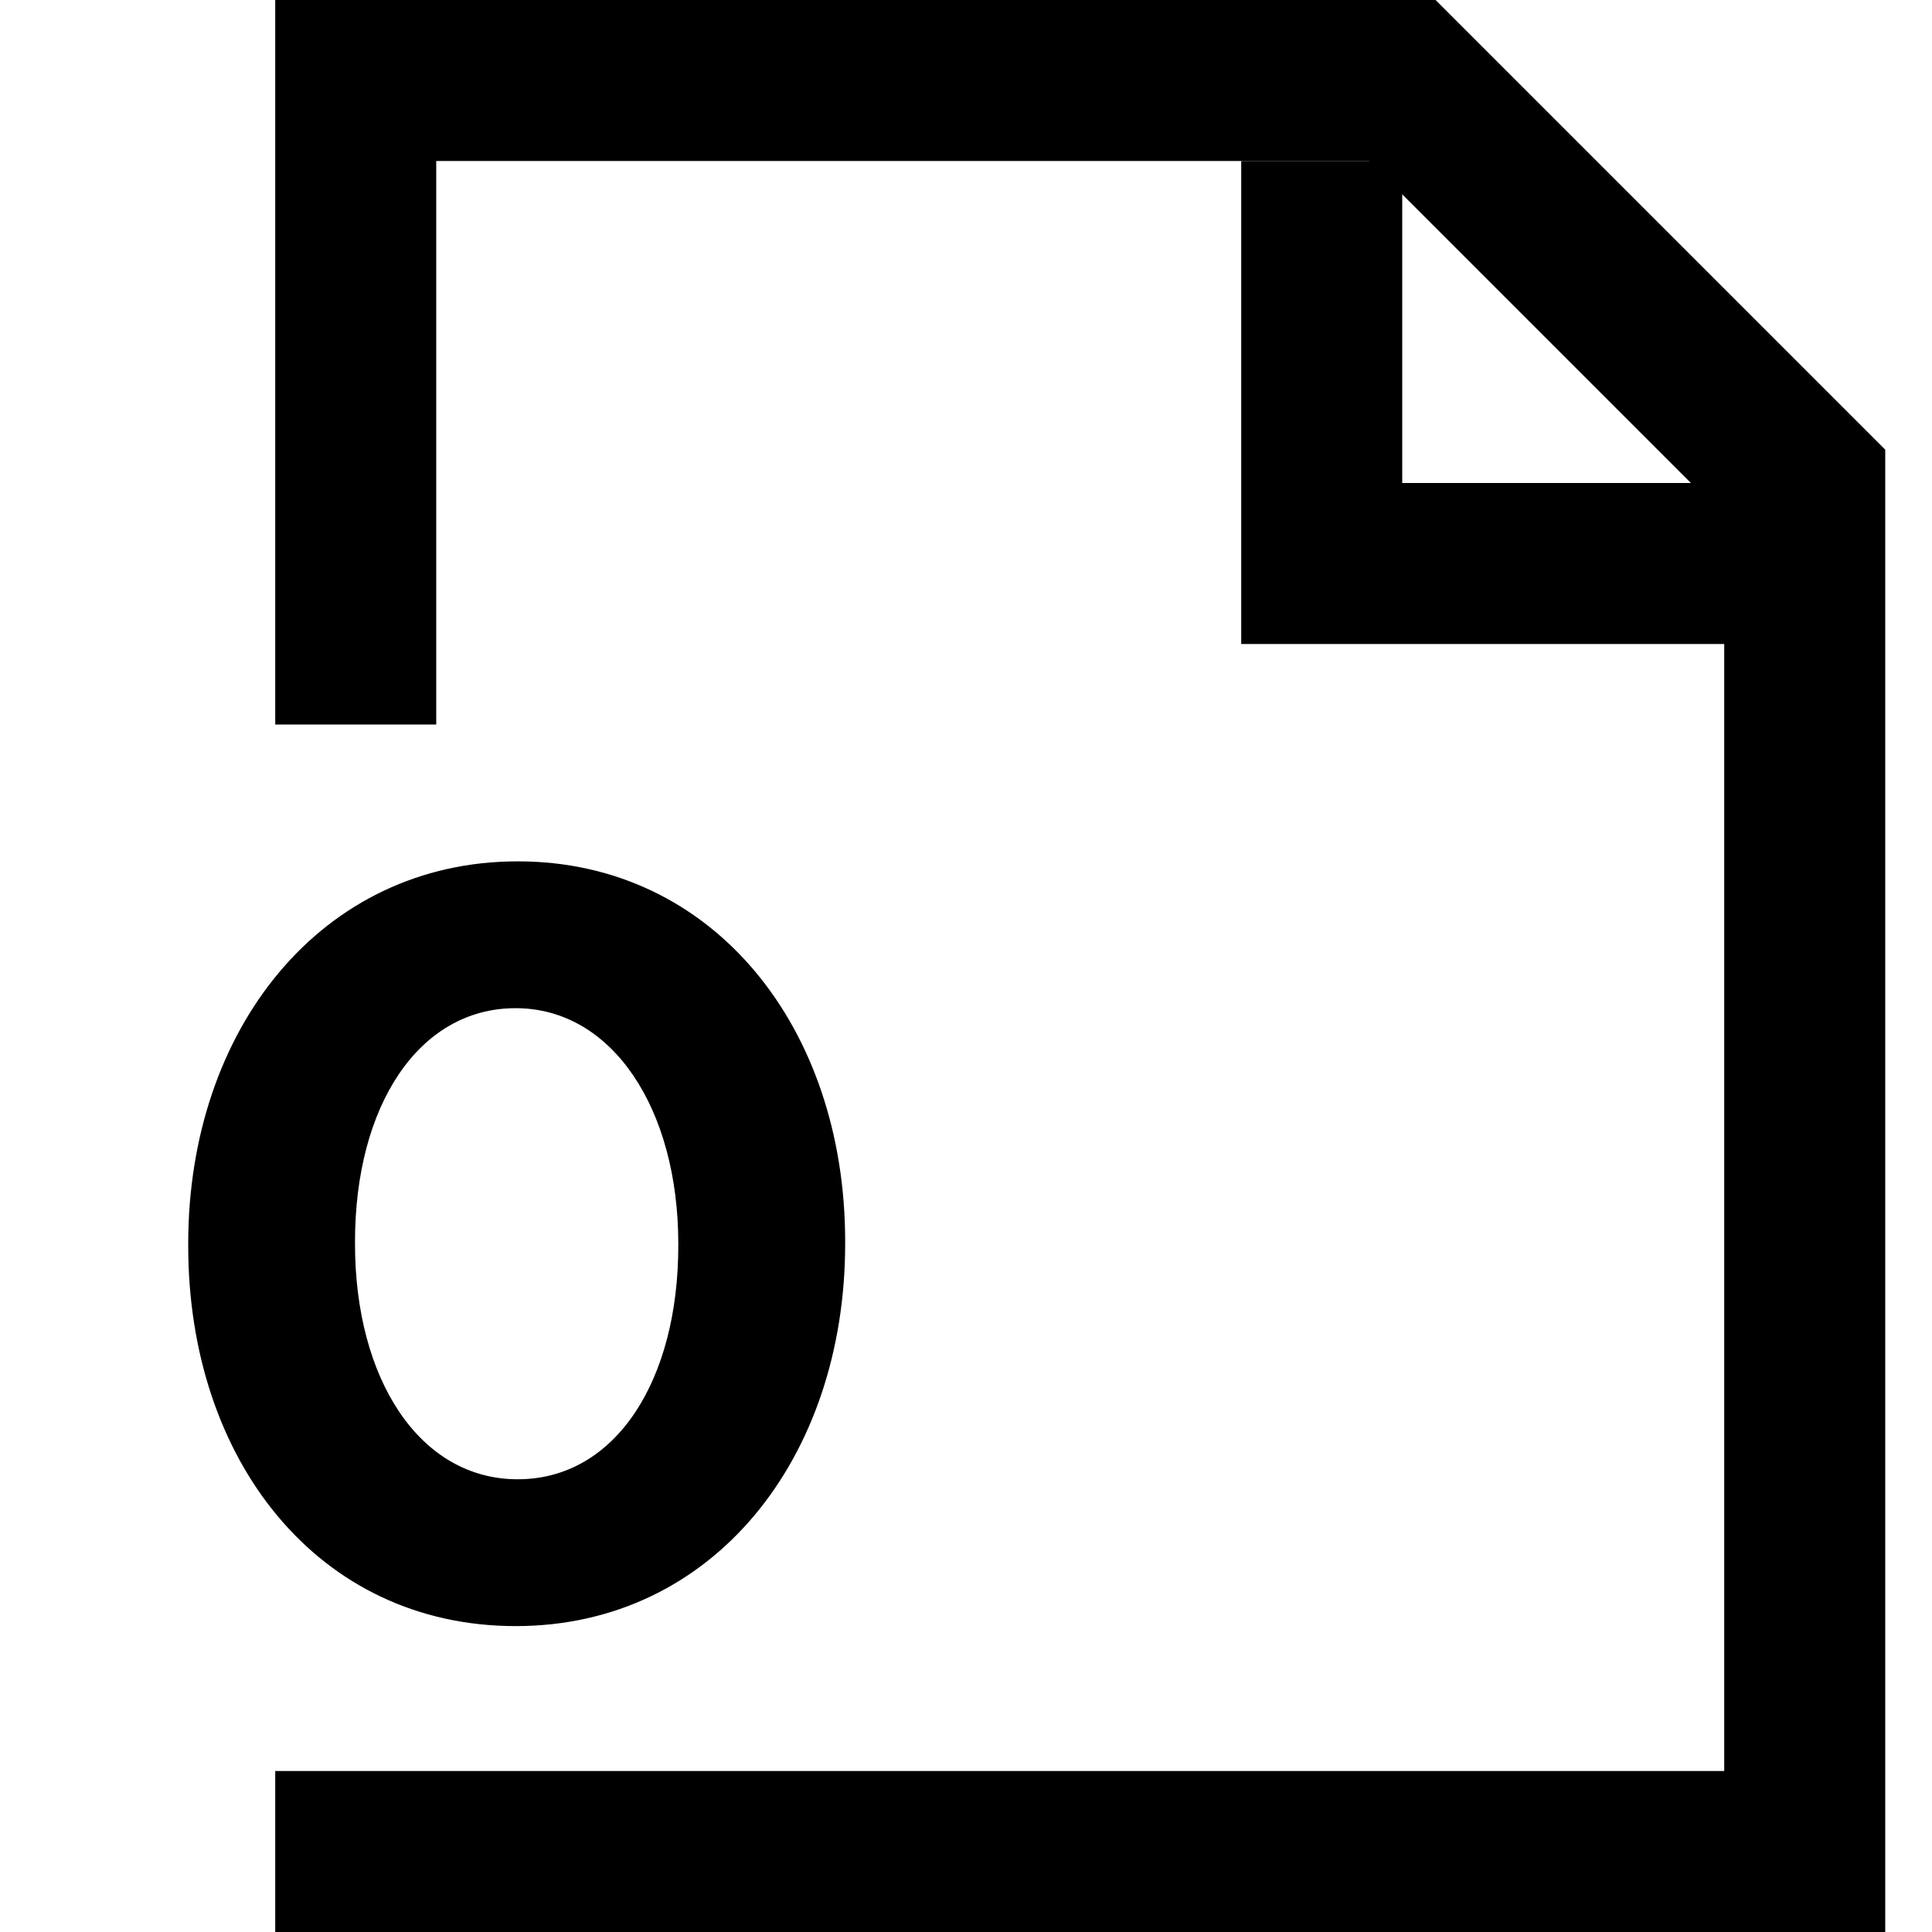
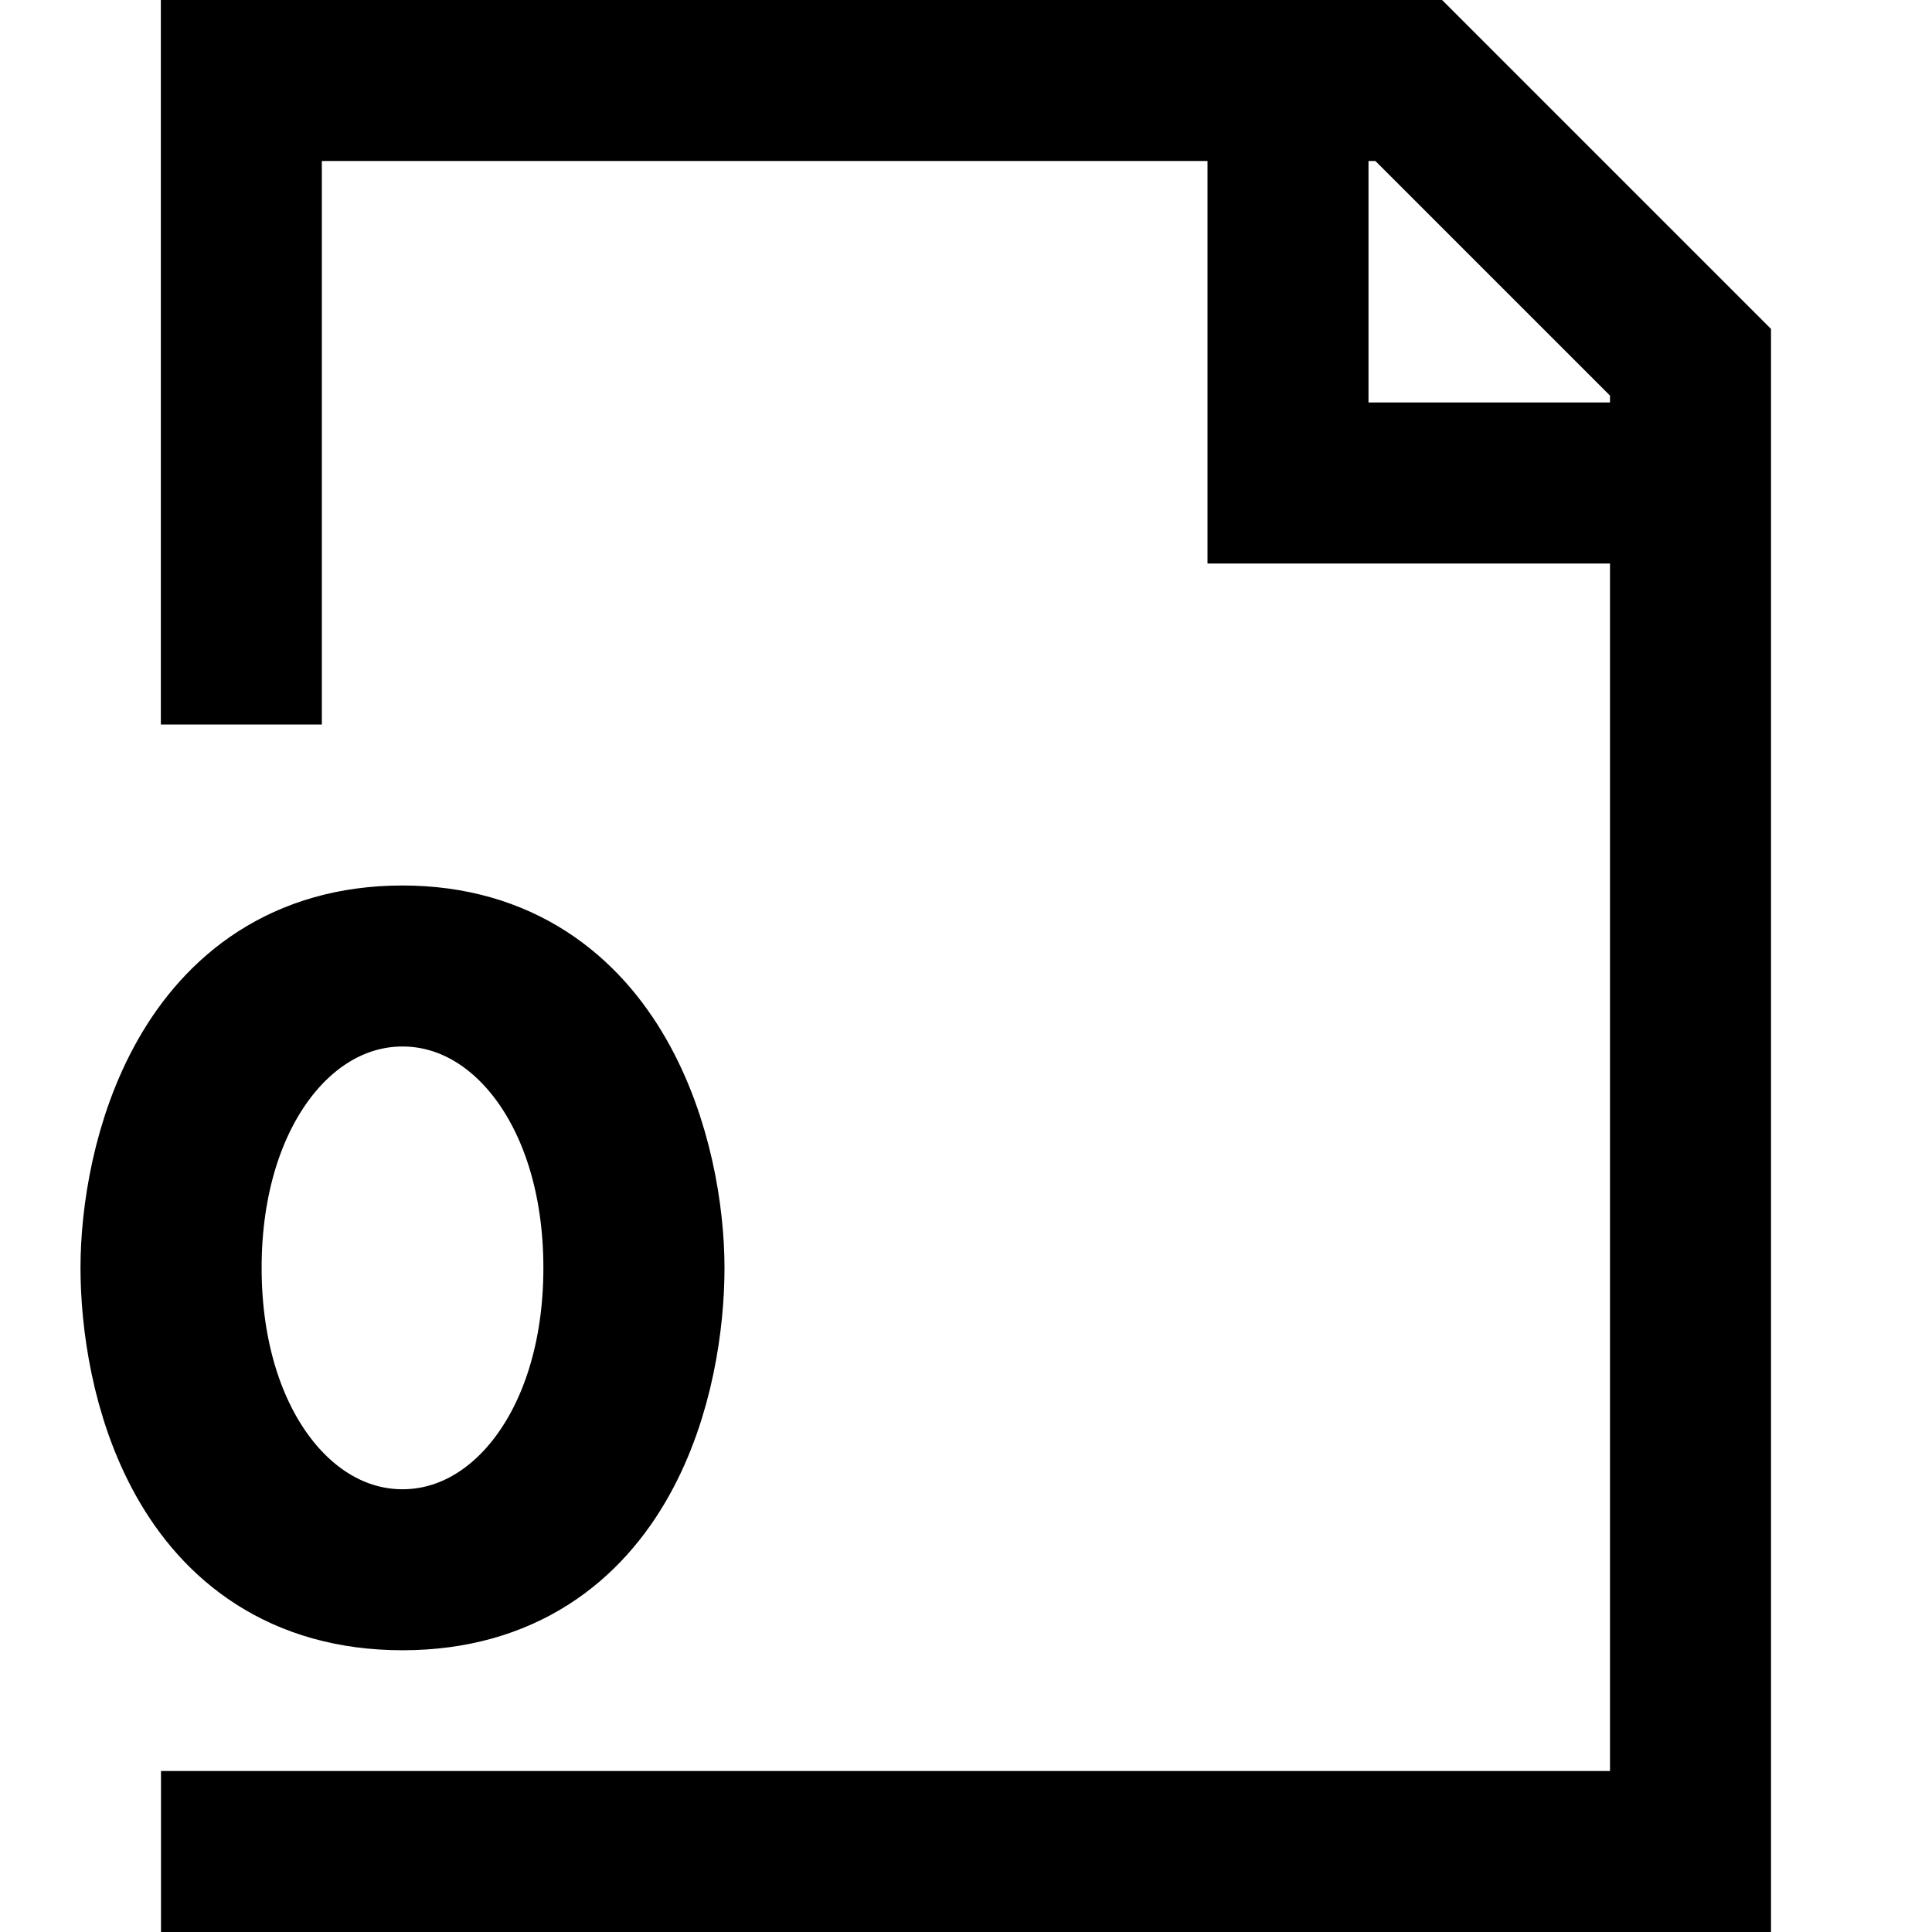
- <svg xmlns="http://www.w3.org/2000/svg" version="1.1" x="0px" y="0px" viewBox="0 0 24 24" enable-background="new 0 0 24 24" xml:space="preserve">
-   <g>
-     <rect x="0" y="0" fill="none" width="24" height="24" />
-     <polyline fill="none" stroke="#000000" stroke-width="2" stroke-miterlimit="10" points="4.419,9 4.419,1 17.419,1    22.419,6 22.419,23 3.419,23  " />
-     <polyline fill="none" stroke="#000000" stroke-width="2" stroke-miterlimit="10" points="16.419,2 16.419,7 22.419,7  " />
-     <path fill="none" stroke="#000000" stroke-width="2" stroke-miterlimit="10" d="M15.419,7" />
-     <path d="M2.338,15.476v-0.026c0-2.664,1.653-4.75,4.094-4.75c2.427,0,4.067,2.06,4.067,4.723v0.027   c0,2.663-1.64,4.75-4.093,4.75C3.952,20.2,2.338,18.14,2.338,15.476z M8.426,15.476v-0.026   c0-1.667-0.814-2.926-2.021-2.926c-1.208,0-1.995,1.22-1.995,2.9v0.027c0,1.68,0.801,2.925,2.021,2.925   S8.426,17.143,8.426,15.476z" />
-   </g>
+ <svg xmlns="http://www.w3.org/2000/svg" width="24" height="24" viewBox="0 0 24 24">
+   <path fill="none" stroke="#000000" stroke-width="2" d="M2.998,9 L2.998,1 L17.5,1 L21,4.5 L21,23 L2,23 M16,1 L16,6 L21,6 M7.75,15.75 C7.75,13.5 6.5,12 5,12 C3.5,12 2.25,13.5 2.25,15.75 C2.25,18 3.5,19.5 5,19.5 C6.5,19.5 7.75,18 7.75,15.75 Z M5,12 C7.425,12 8,14.5 8,15.75 C8,17 7.5,19.5 5,19.5 C2.5,19.5 2,17 2,15.75 C2,14.5 2.559,12 5,12 Z" />
</svg>
